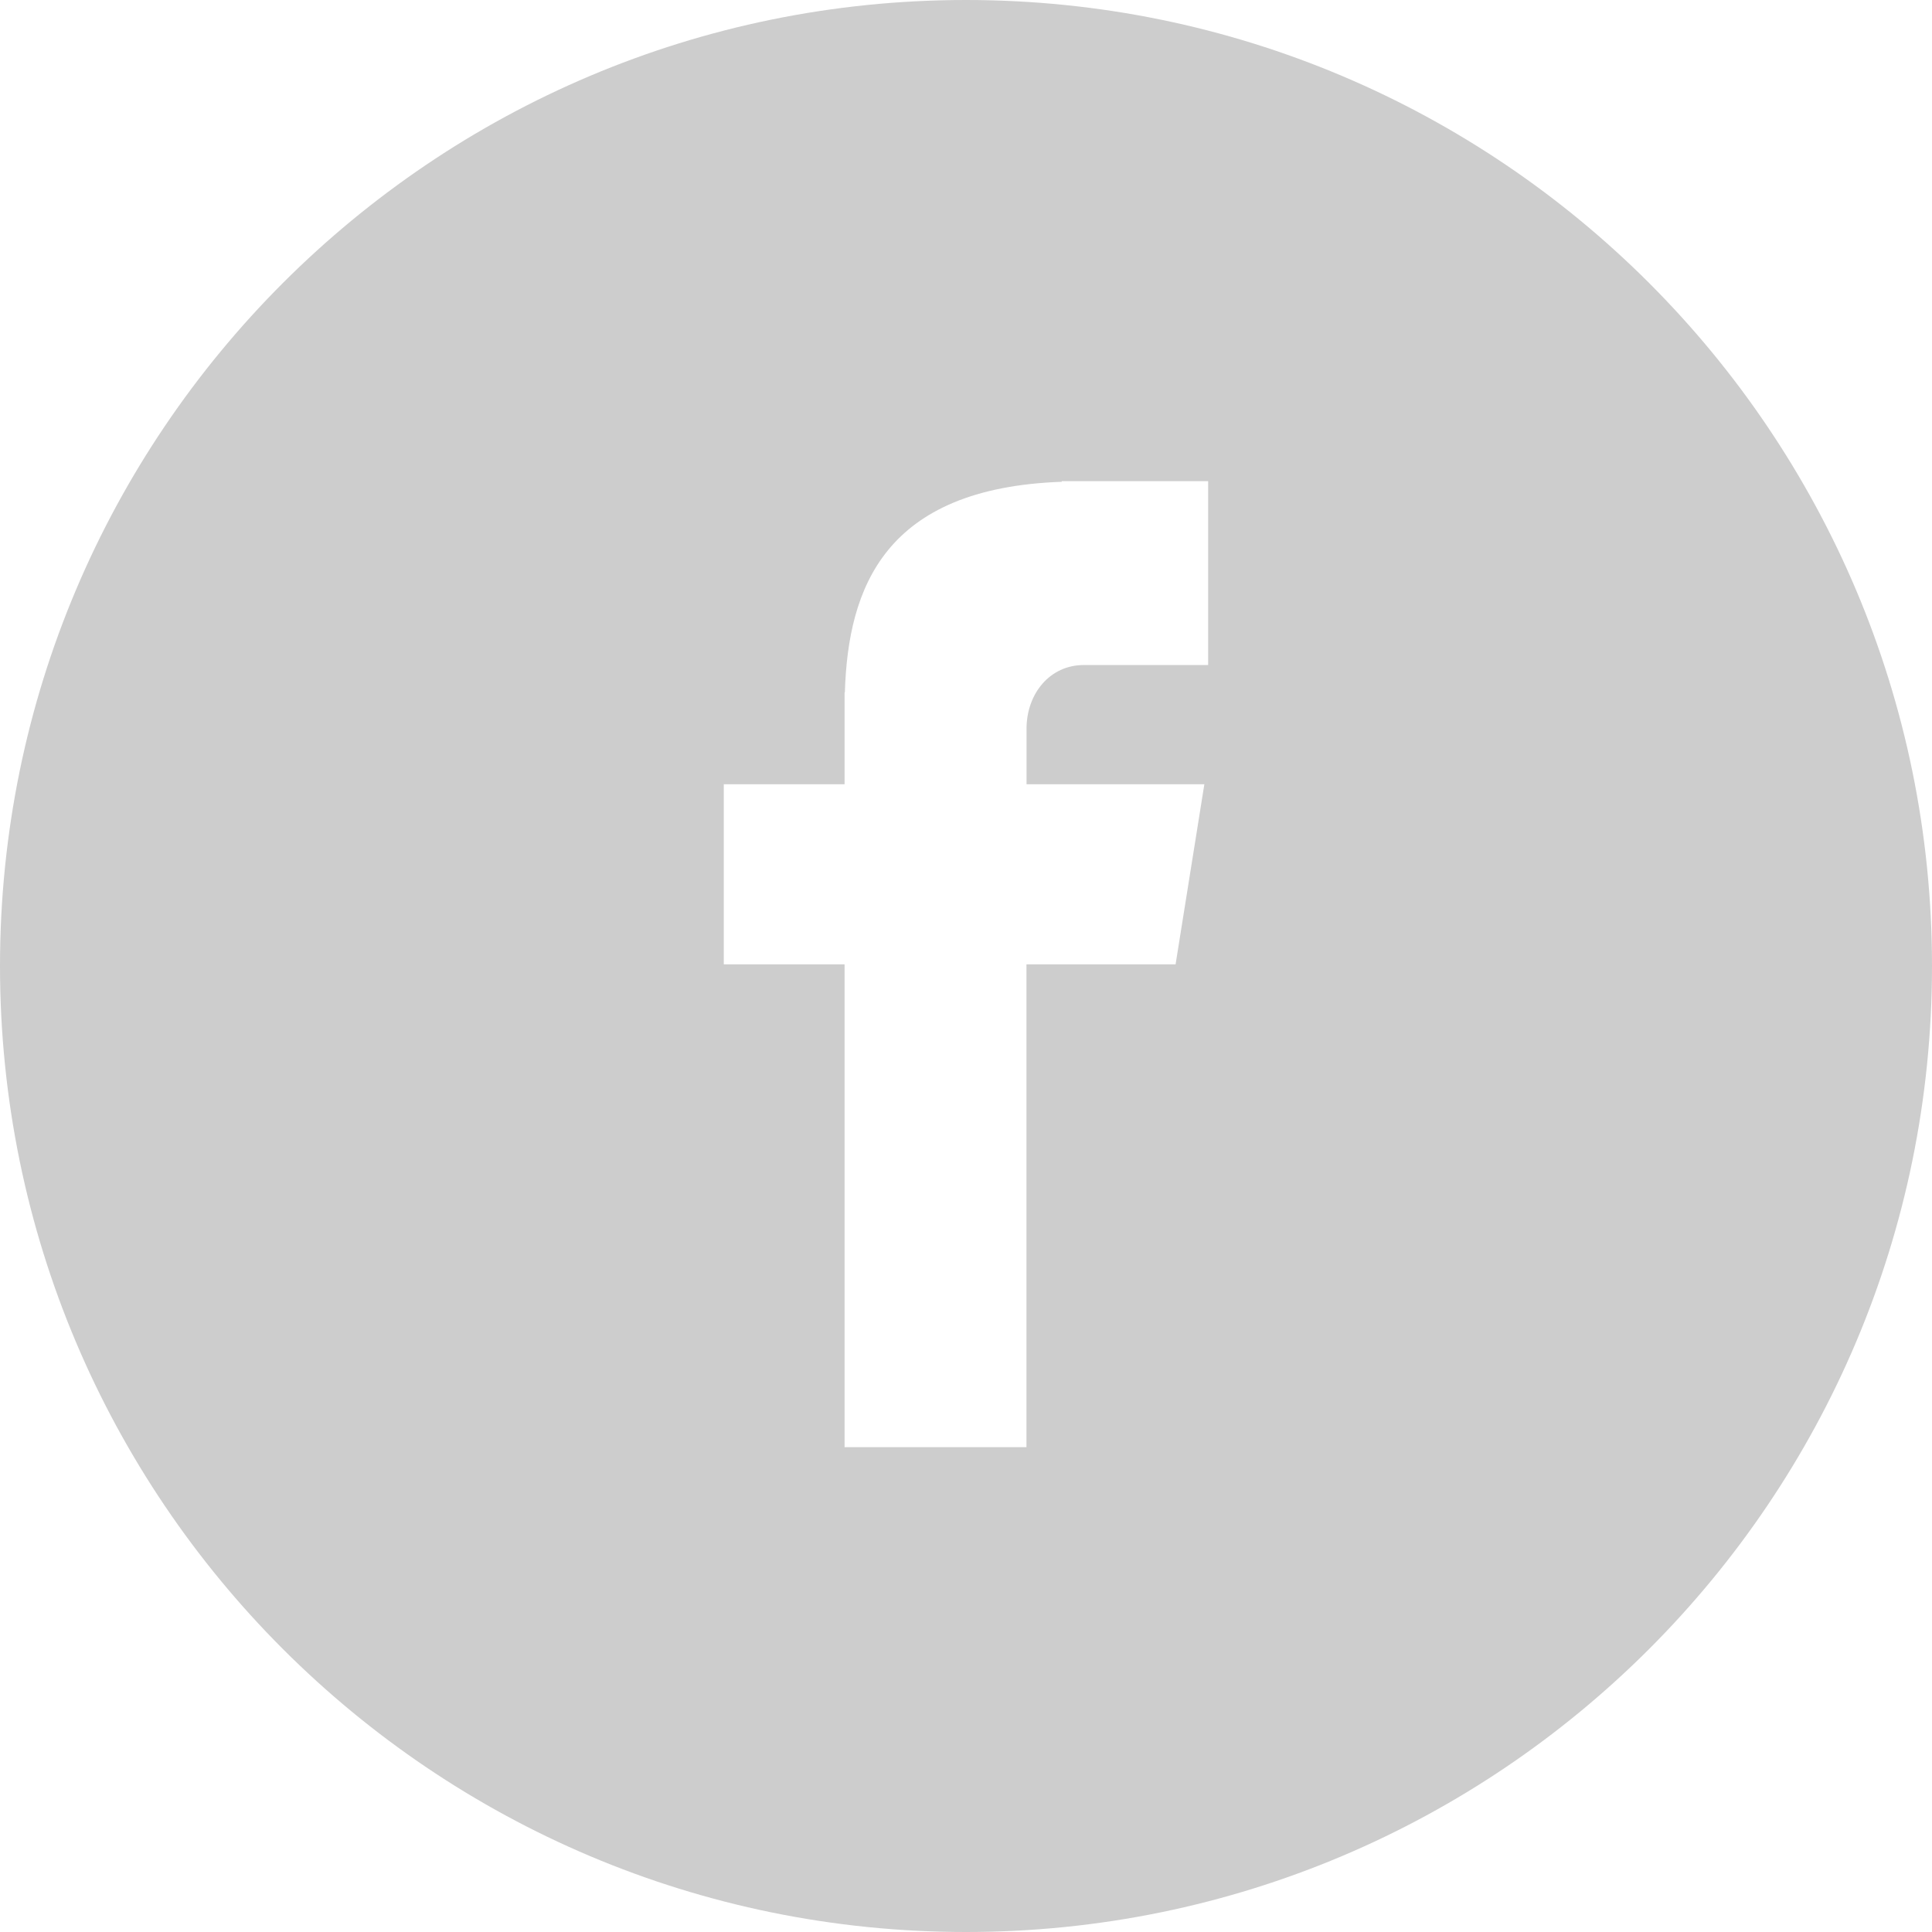
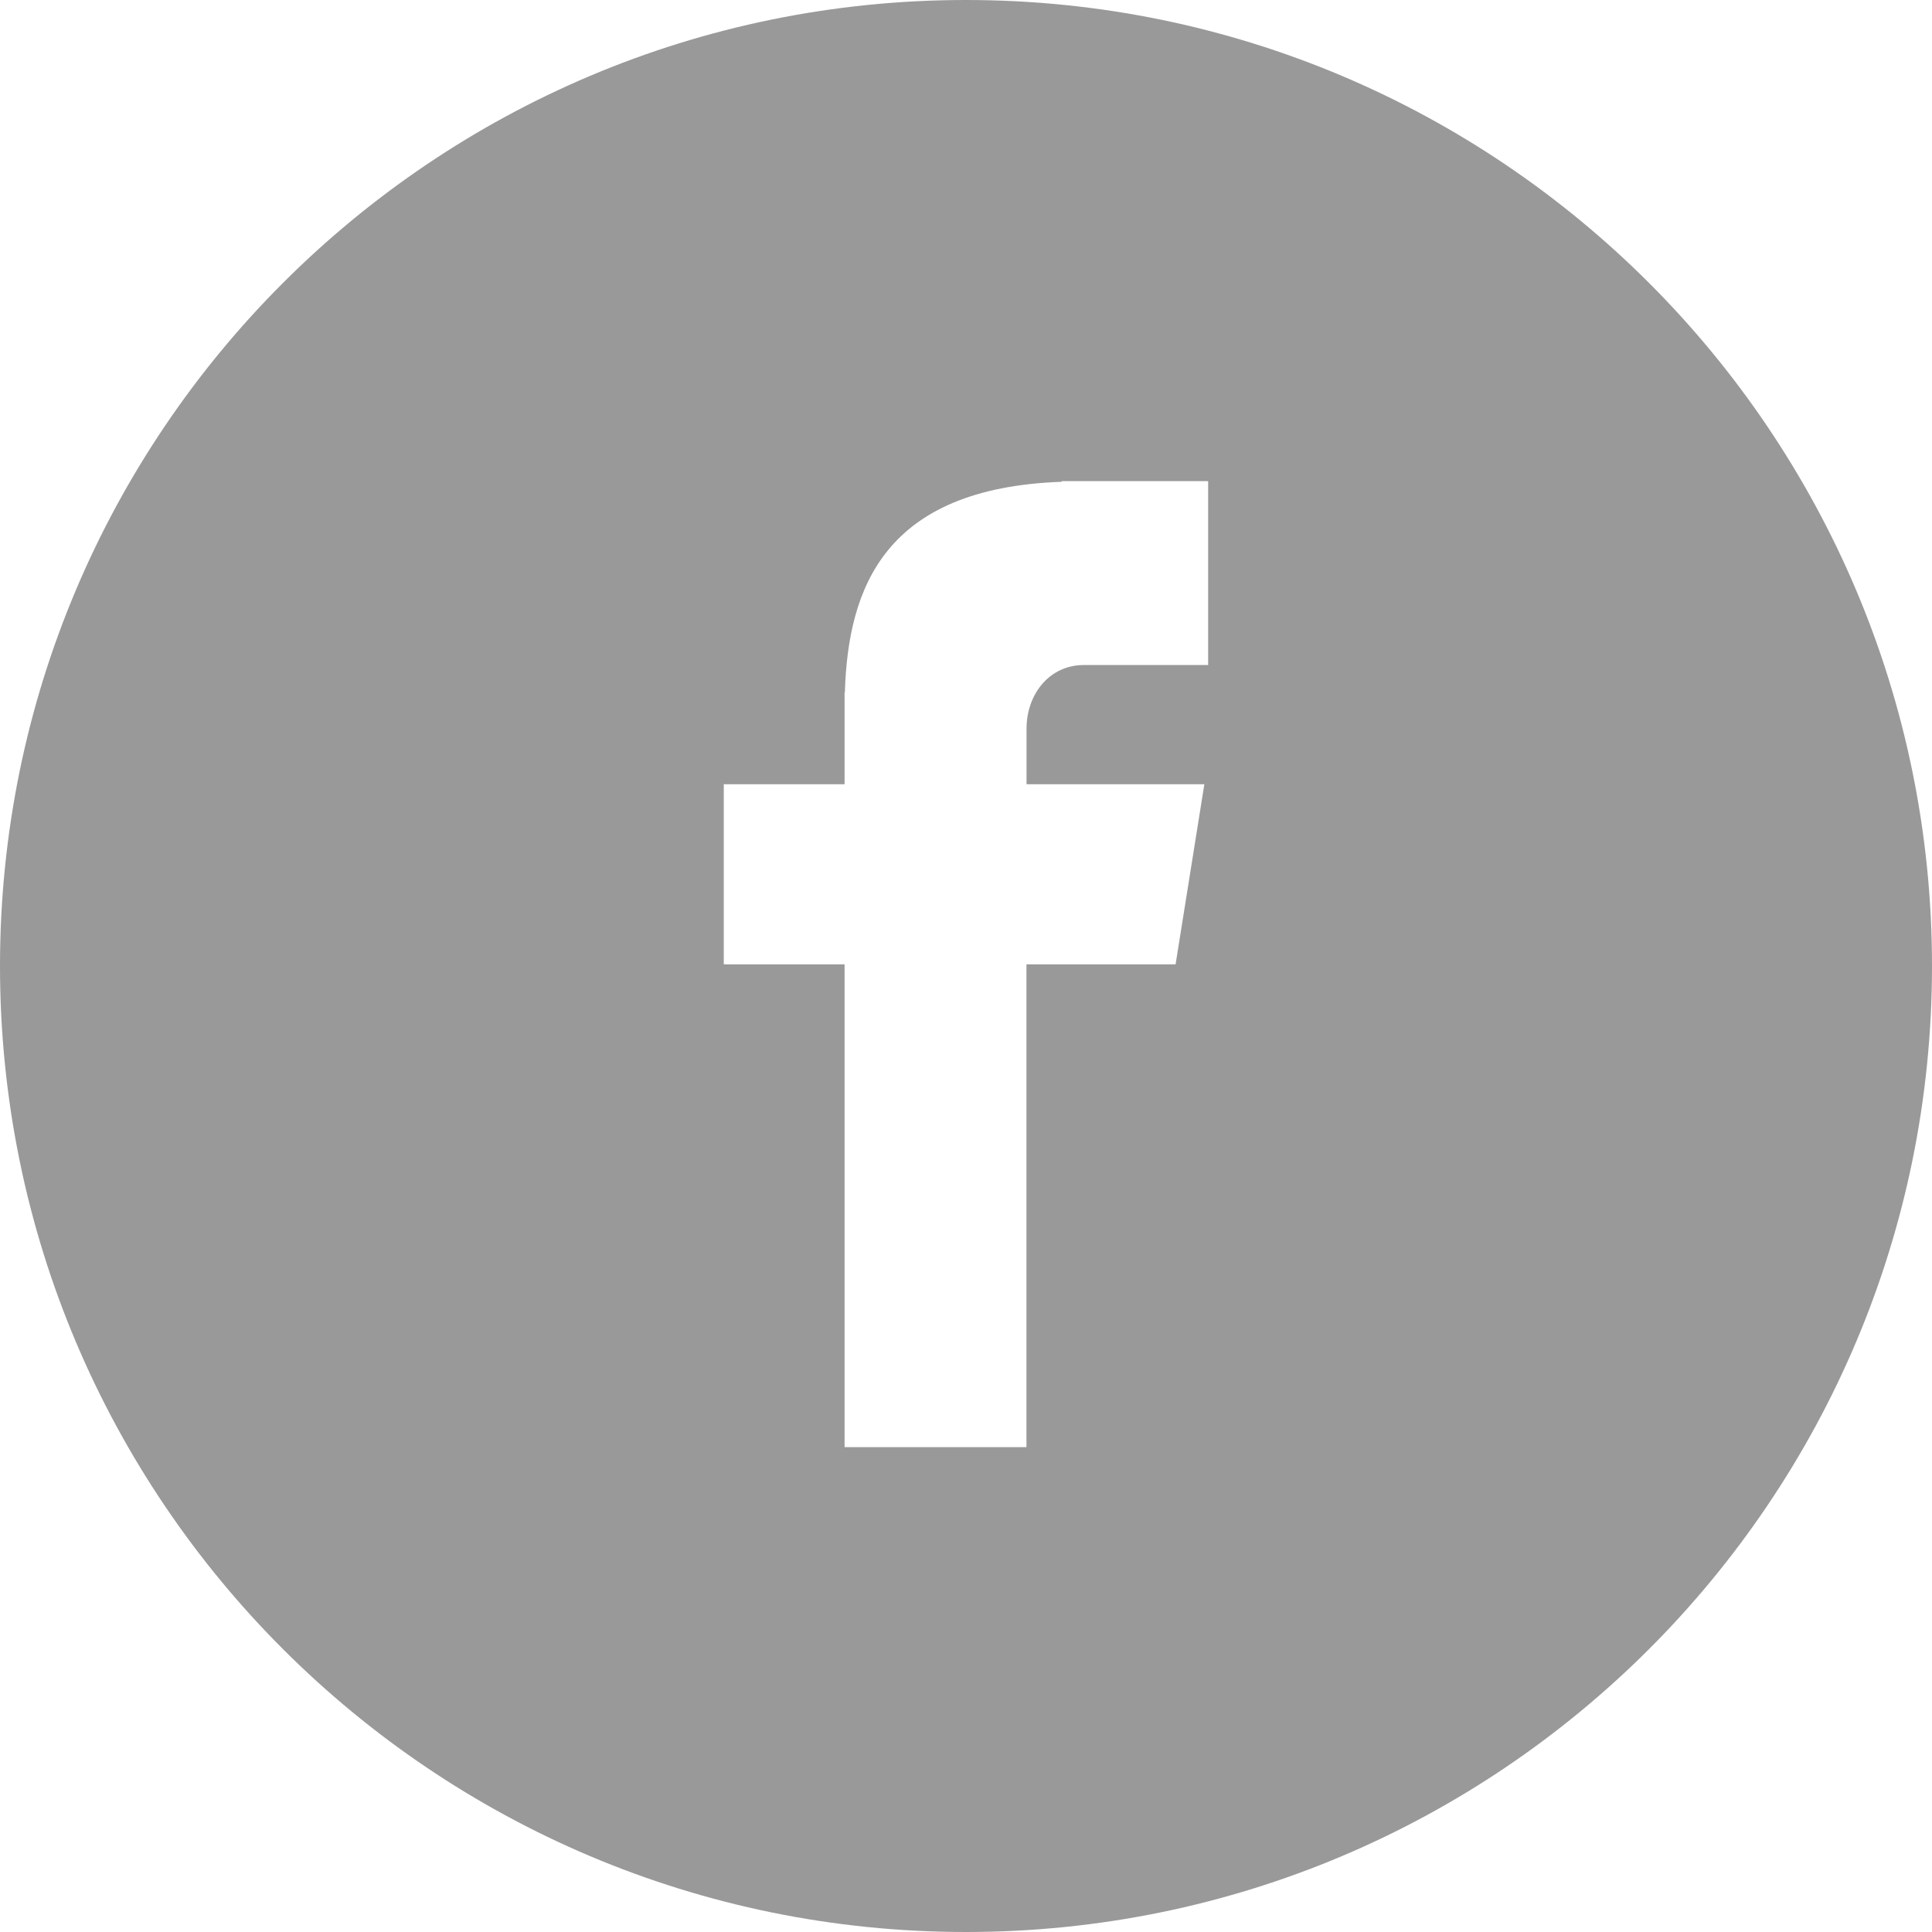
<svg xmlns="http://www.w3.org/2000/svg" width="27" height="27" viewBox="0 0 27 27" fill="none">
-   <path fill-rule="evenodd" clip-rule="evenodd" d="M27 13.5C27 6.045 20.956 0 13.5 0C6.044 0 0 6.045 0 13.5C0 20.956 6.044 27 13.5 27C20.956 27 27 20.956 27 13.5ZM16.884 9.294H15.144C14.675 9.294 14.346 9.691 14.346 10.185V10.96H16.831L16.429 13.477H14.345V20.224H11.803V13.477H10.115V10.96H11.803V9.677H11.807C11.852 8.214 12.36 6.821 14.838 6.733V6.724H16.884V9.294Z" fill="#CDCDCD" />
+   <path fill-rule="evenodd" clip-rule="evenodd" d="M27 13.5C27 6.045 20.956 0 13.5 0C6.044 0 0 6.045 0 13.5C0 20.956 6.044 27 13.5 27C20.956 27 27 20.956 27 13.5ZM16.884 9.294H15.144C14.675 9.294 14.346 9.691 14.346 10.185V10.96H16.831L16.429 13.477H14.345V20.224H11.803V13.477H10.115V10.96H11.803V9.677H11.807C11.852 8.214 12.36 6.821 14.838 6.733V6.724H16.884V9.294Z" fill="#999999" />
</svg>
